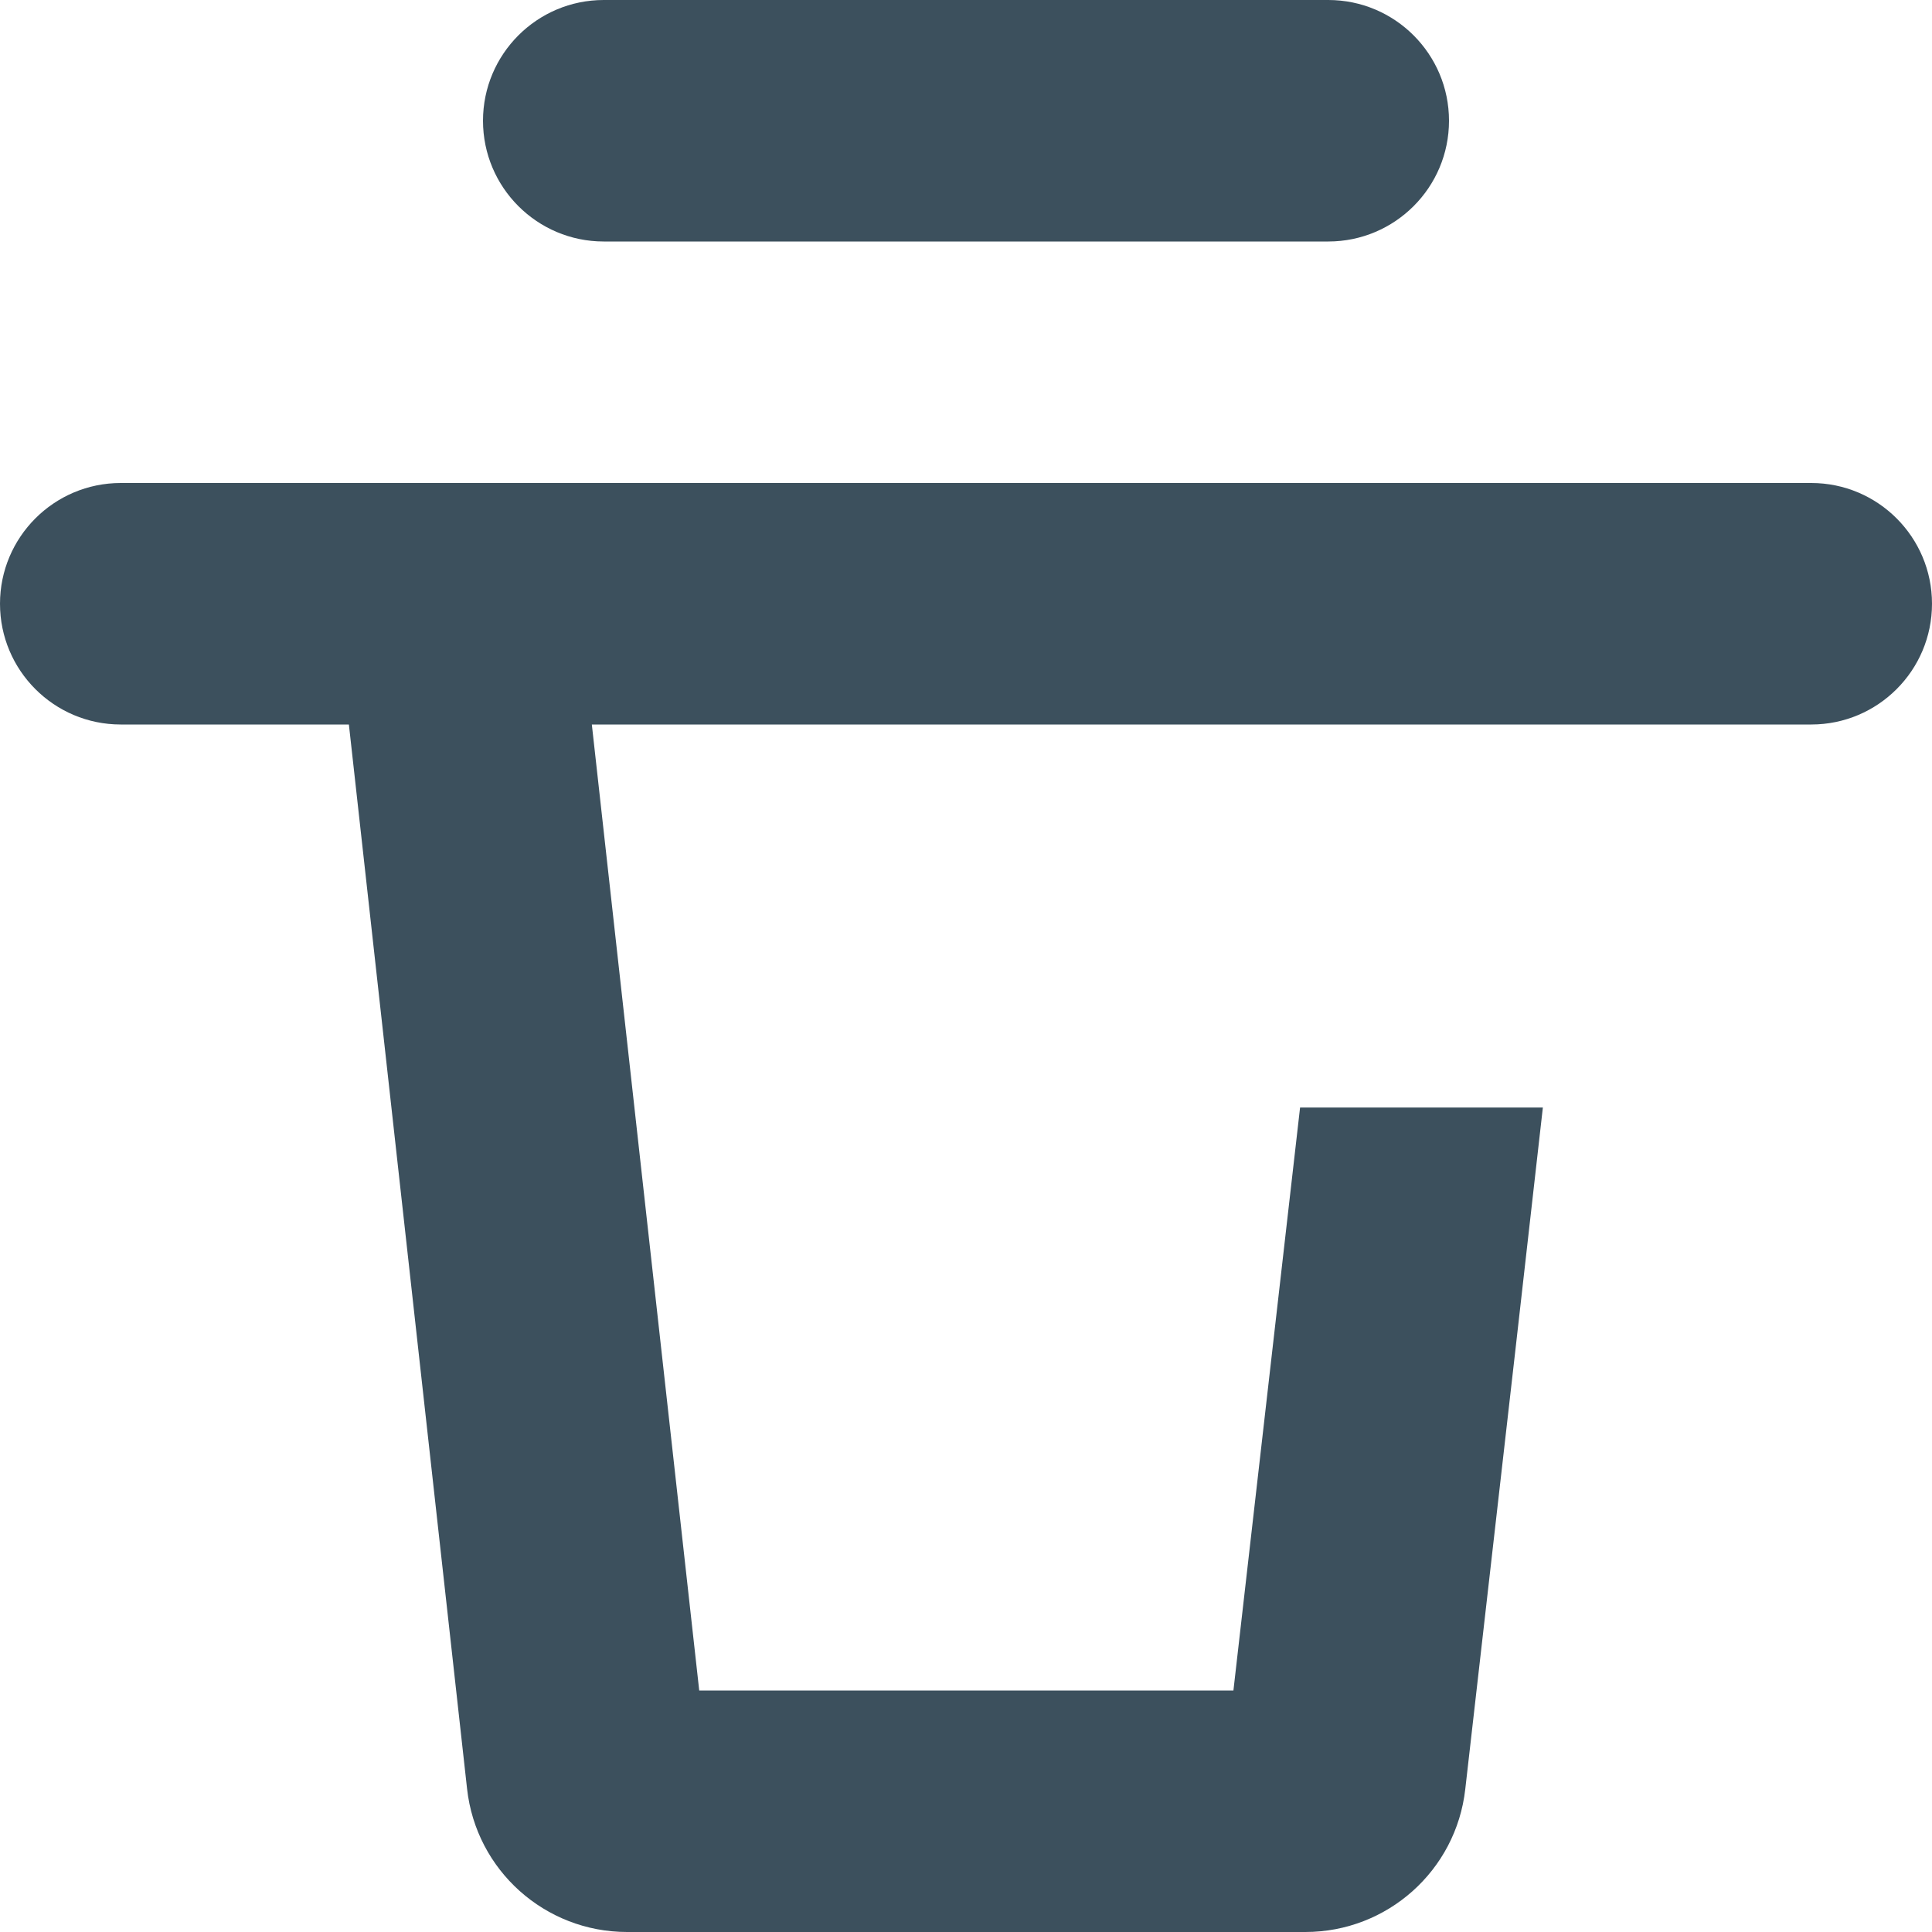
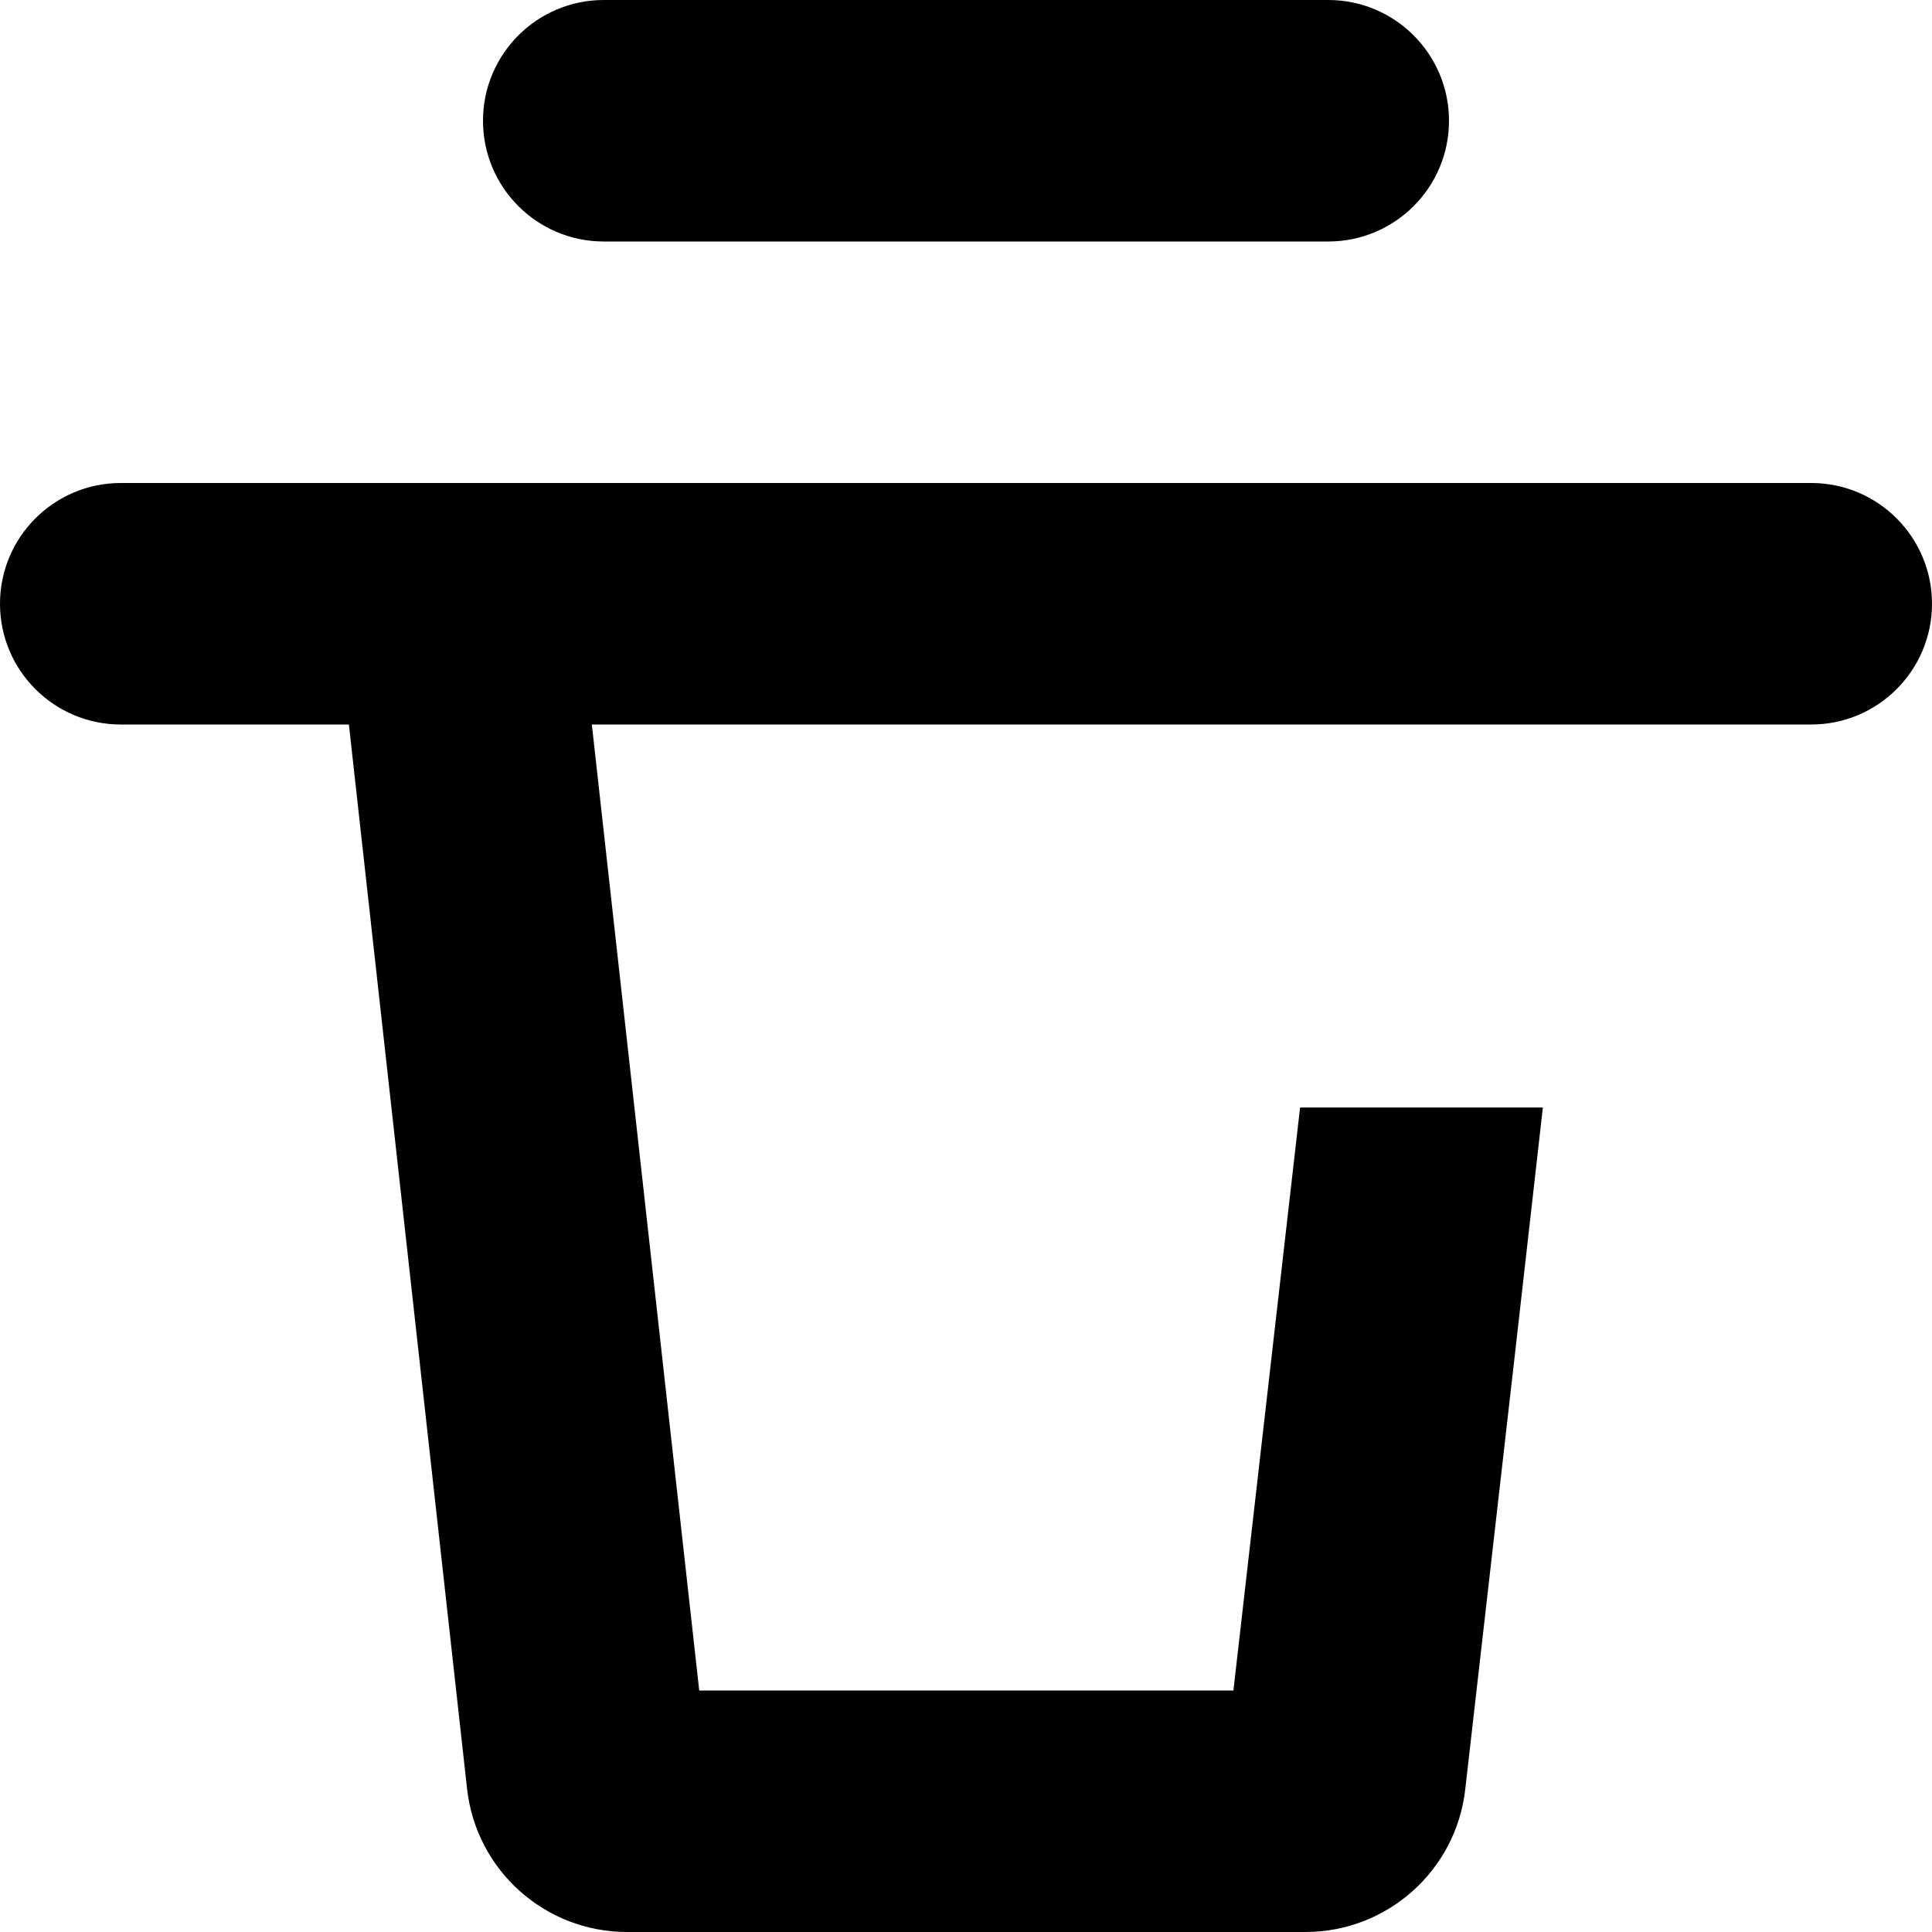
- <svg xmlns="http://www.w3.org/2000/svg" width="12px" height="12px" viewBox="0 0 12 12" version="1.1">
-   <g id="icons/trash" stroke="none" stroke-width="1" fill="none" fill-rule="evenodd">
-     <path d="M9.413,8.38 L9.101,11.113 C9.044,11.619 8.616,12 8.108,12 L3.895,12 C3.385,12 2.957,11.617 2.901,11.11 L2.167,4.5 L0.75,4.5 C0.336,4.5 0,4.164 0,3.75 C0,3.336 0.336,3 0.75,3 L11.25,3 C11.664,3 12,3.336 12,3.75 C12,4.164 11.664,4.5 11.25,4.5 L3.676,4.5 L4.343,10.5 L7.661,10.5 L8.075,6.879 L9.583,6.879 L9.413,8.38 Z M3.75,9e-16 L8.25,9e-16 C8.664,9e-16 9,0.336 9,0.75 C9,1.164 8.664,1.5 8.25,1.5 L3.75,1.5 C3.336,1.5 3,1.164 3,0.75 C3,0.336 3.336,9e-16 3.75,9e-16 Z" id="trash" fill="#3C505D" />
-   </g>
+ <svg xmlns="http://www.w3.org/2000/svg" width="12" height="12" viewBox="0 0 12 12">
+   <path fill-rule="evenodd" d="M9.413,8.38 L9.101,11.113 C9.044,11.619 8.616,12 8.108,12 L3.895,12 C3.385,12 2.957,11.617 2.901,11.11 L2.167,4.5 L0.75,4.5 C0.336,4.5 0,4.164 0,3.75 C0,3.336 0.336,3 0.75,3 L11.25,3 C11.664,3 12,3.336 12,3.75 C12,4.164 11.664,4.5 11.25,4.5 L3.676,4.5 L4.343,10.5 L7.661,10.5 L8.075,6.879 L9.583,6.879 L9.413,8.38 Z M3.75,9e-16 L8.25,9e-16 C8.664,9e-16 9,0.336 9,0.75 C9,1.164 8.664,1.5 8.25,1.5 L3.75,1.5 C3.336,1.5 3,1.164 3,0.75 C3,0.336 3.336,9e-16 3.75,9e-16 Z" />
</svg>
